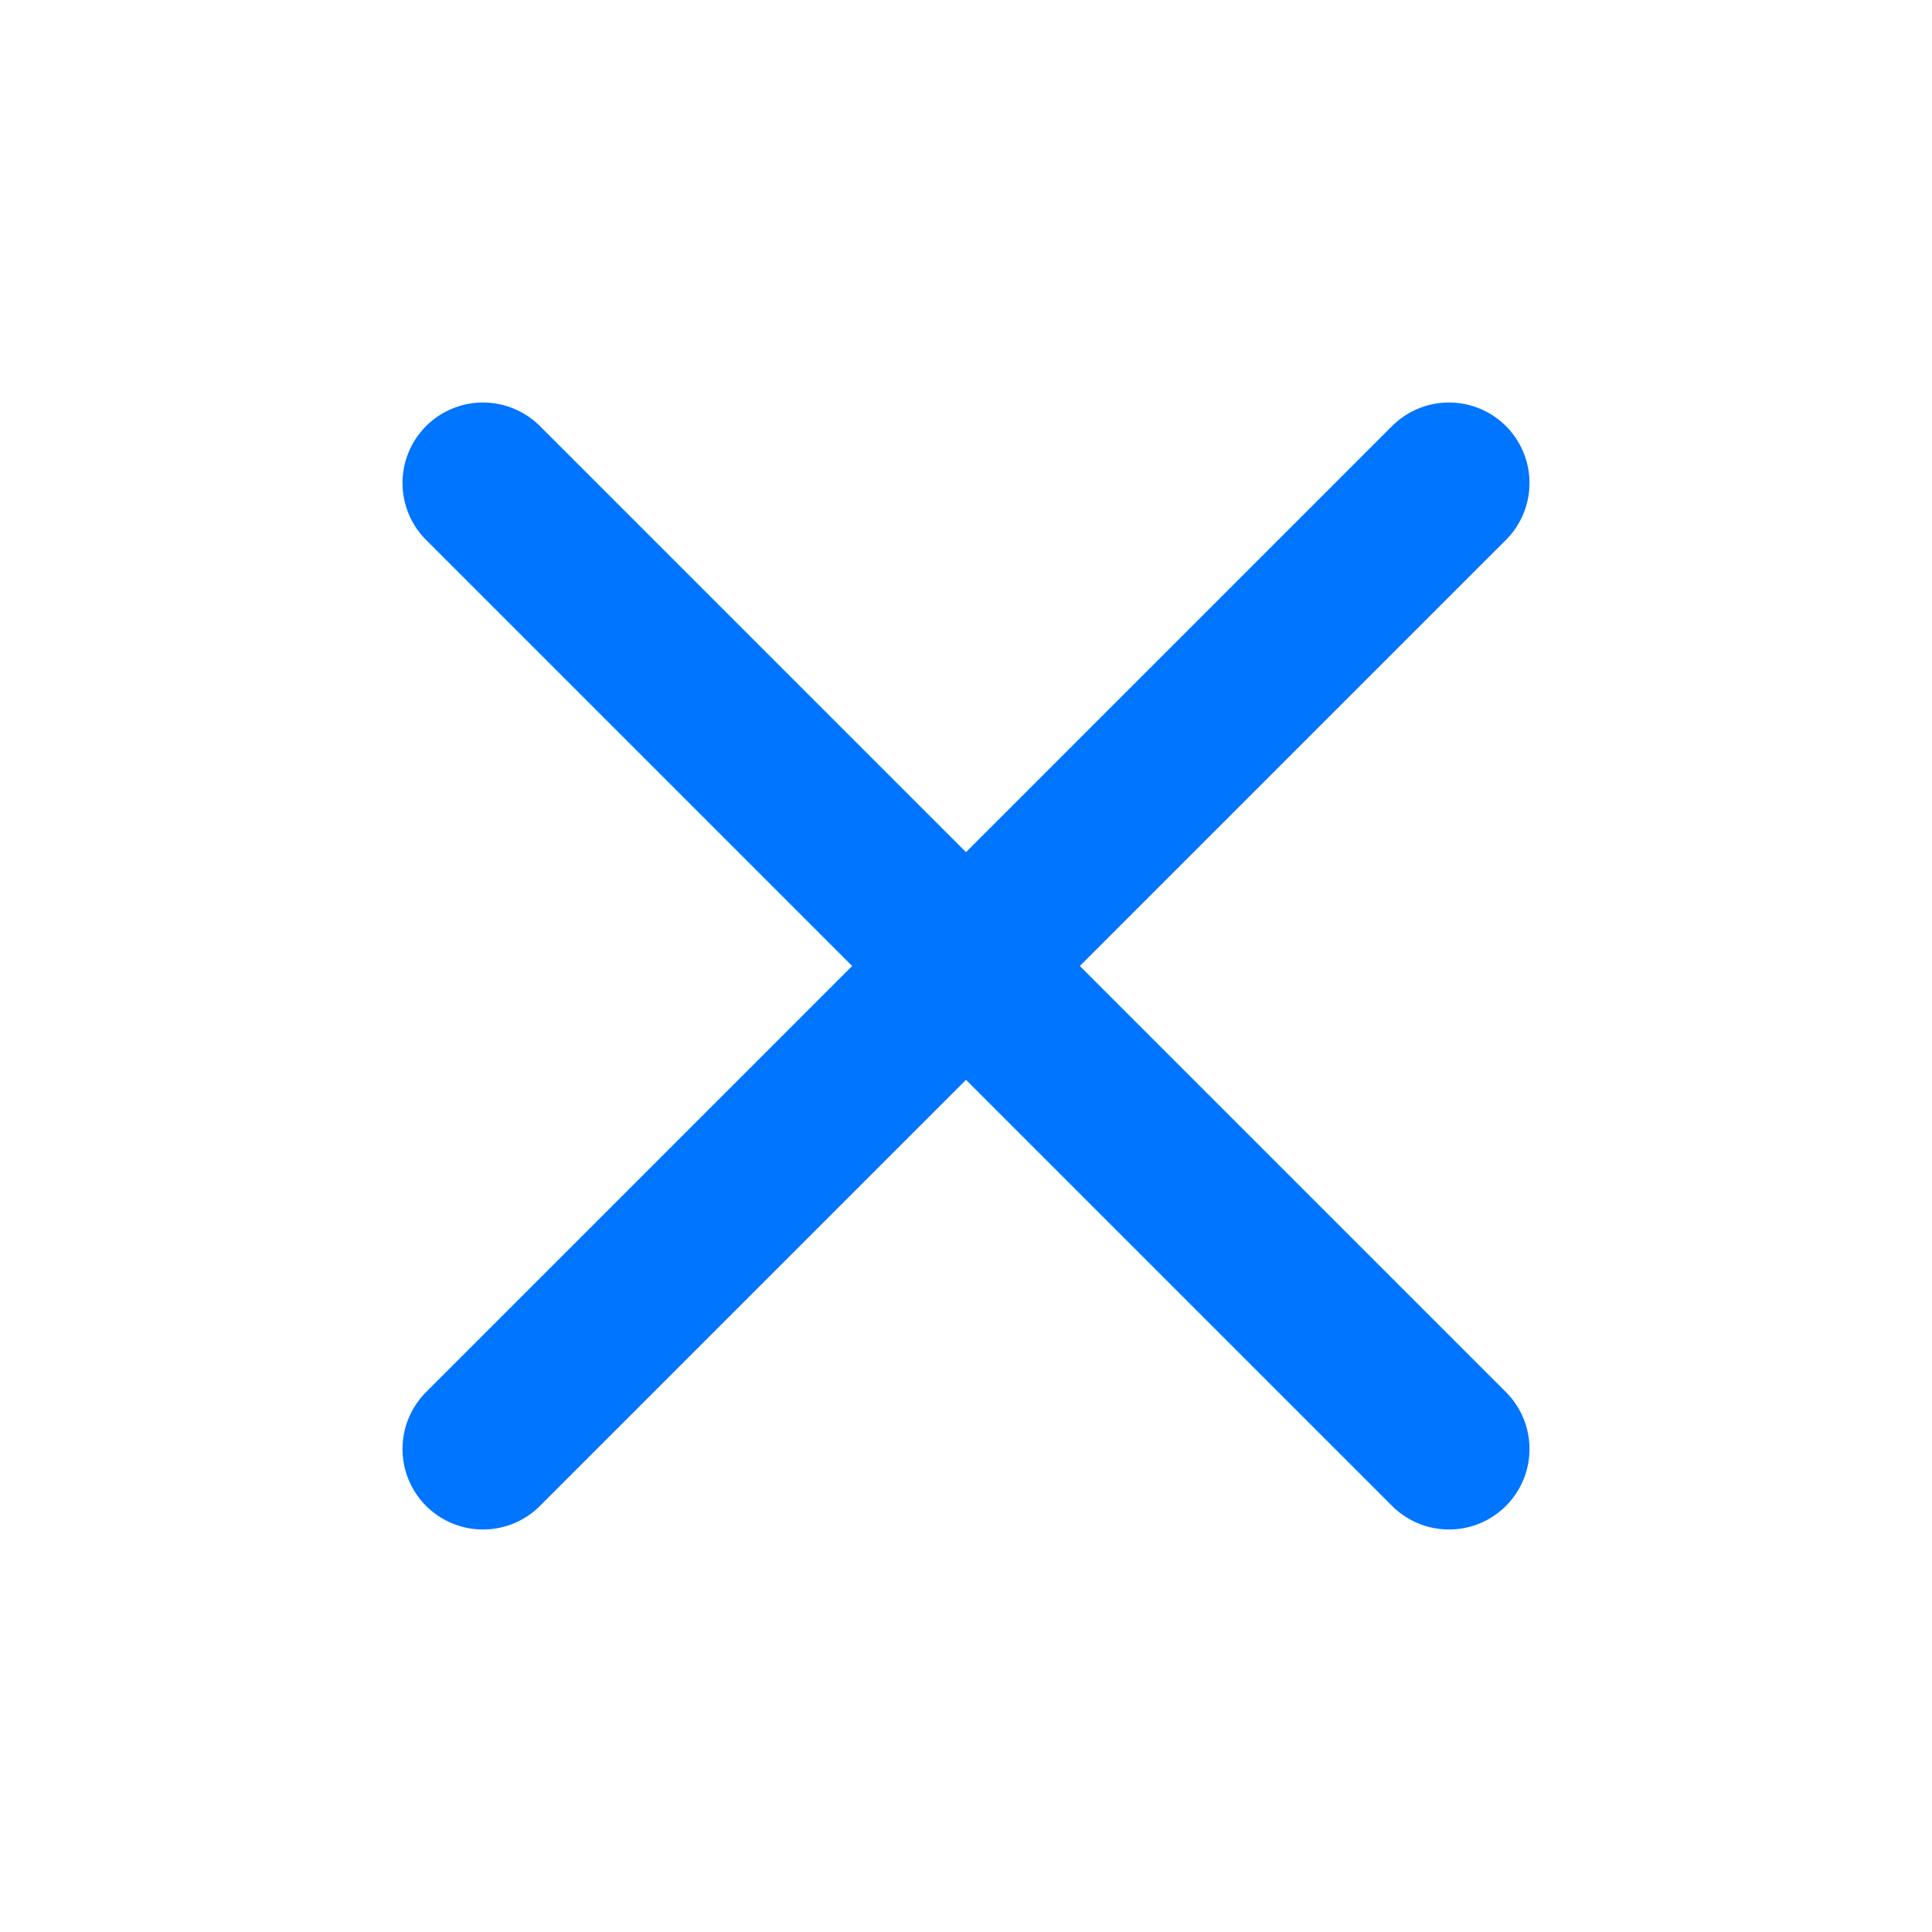
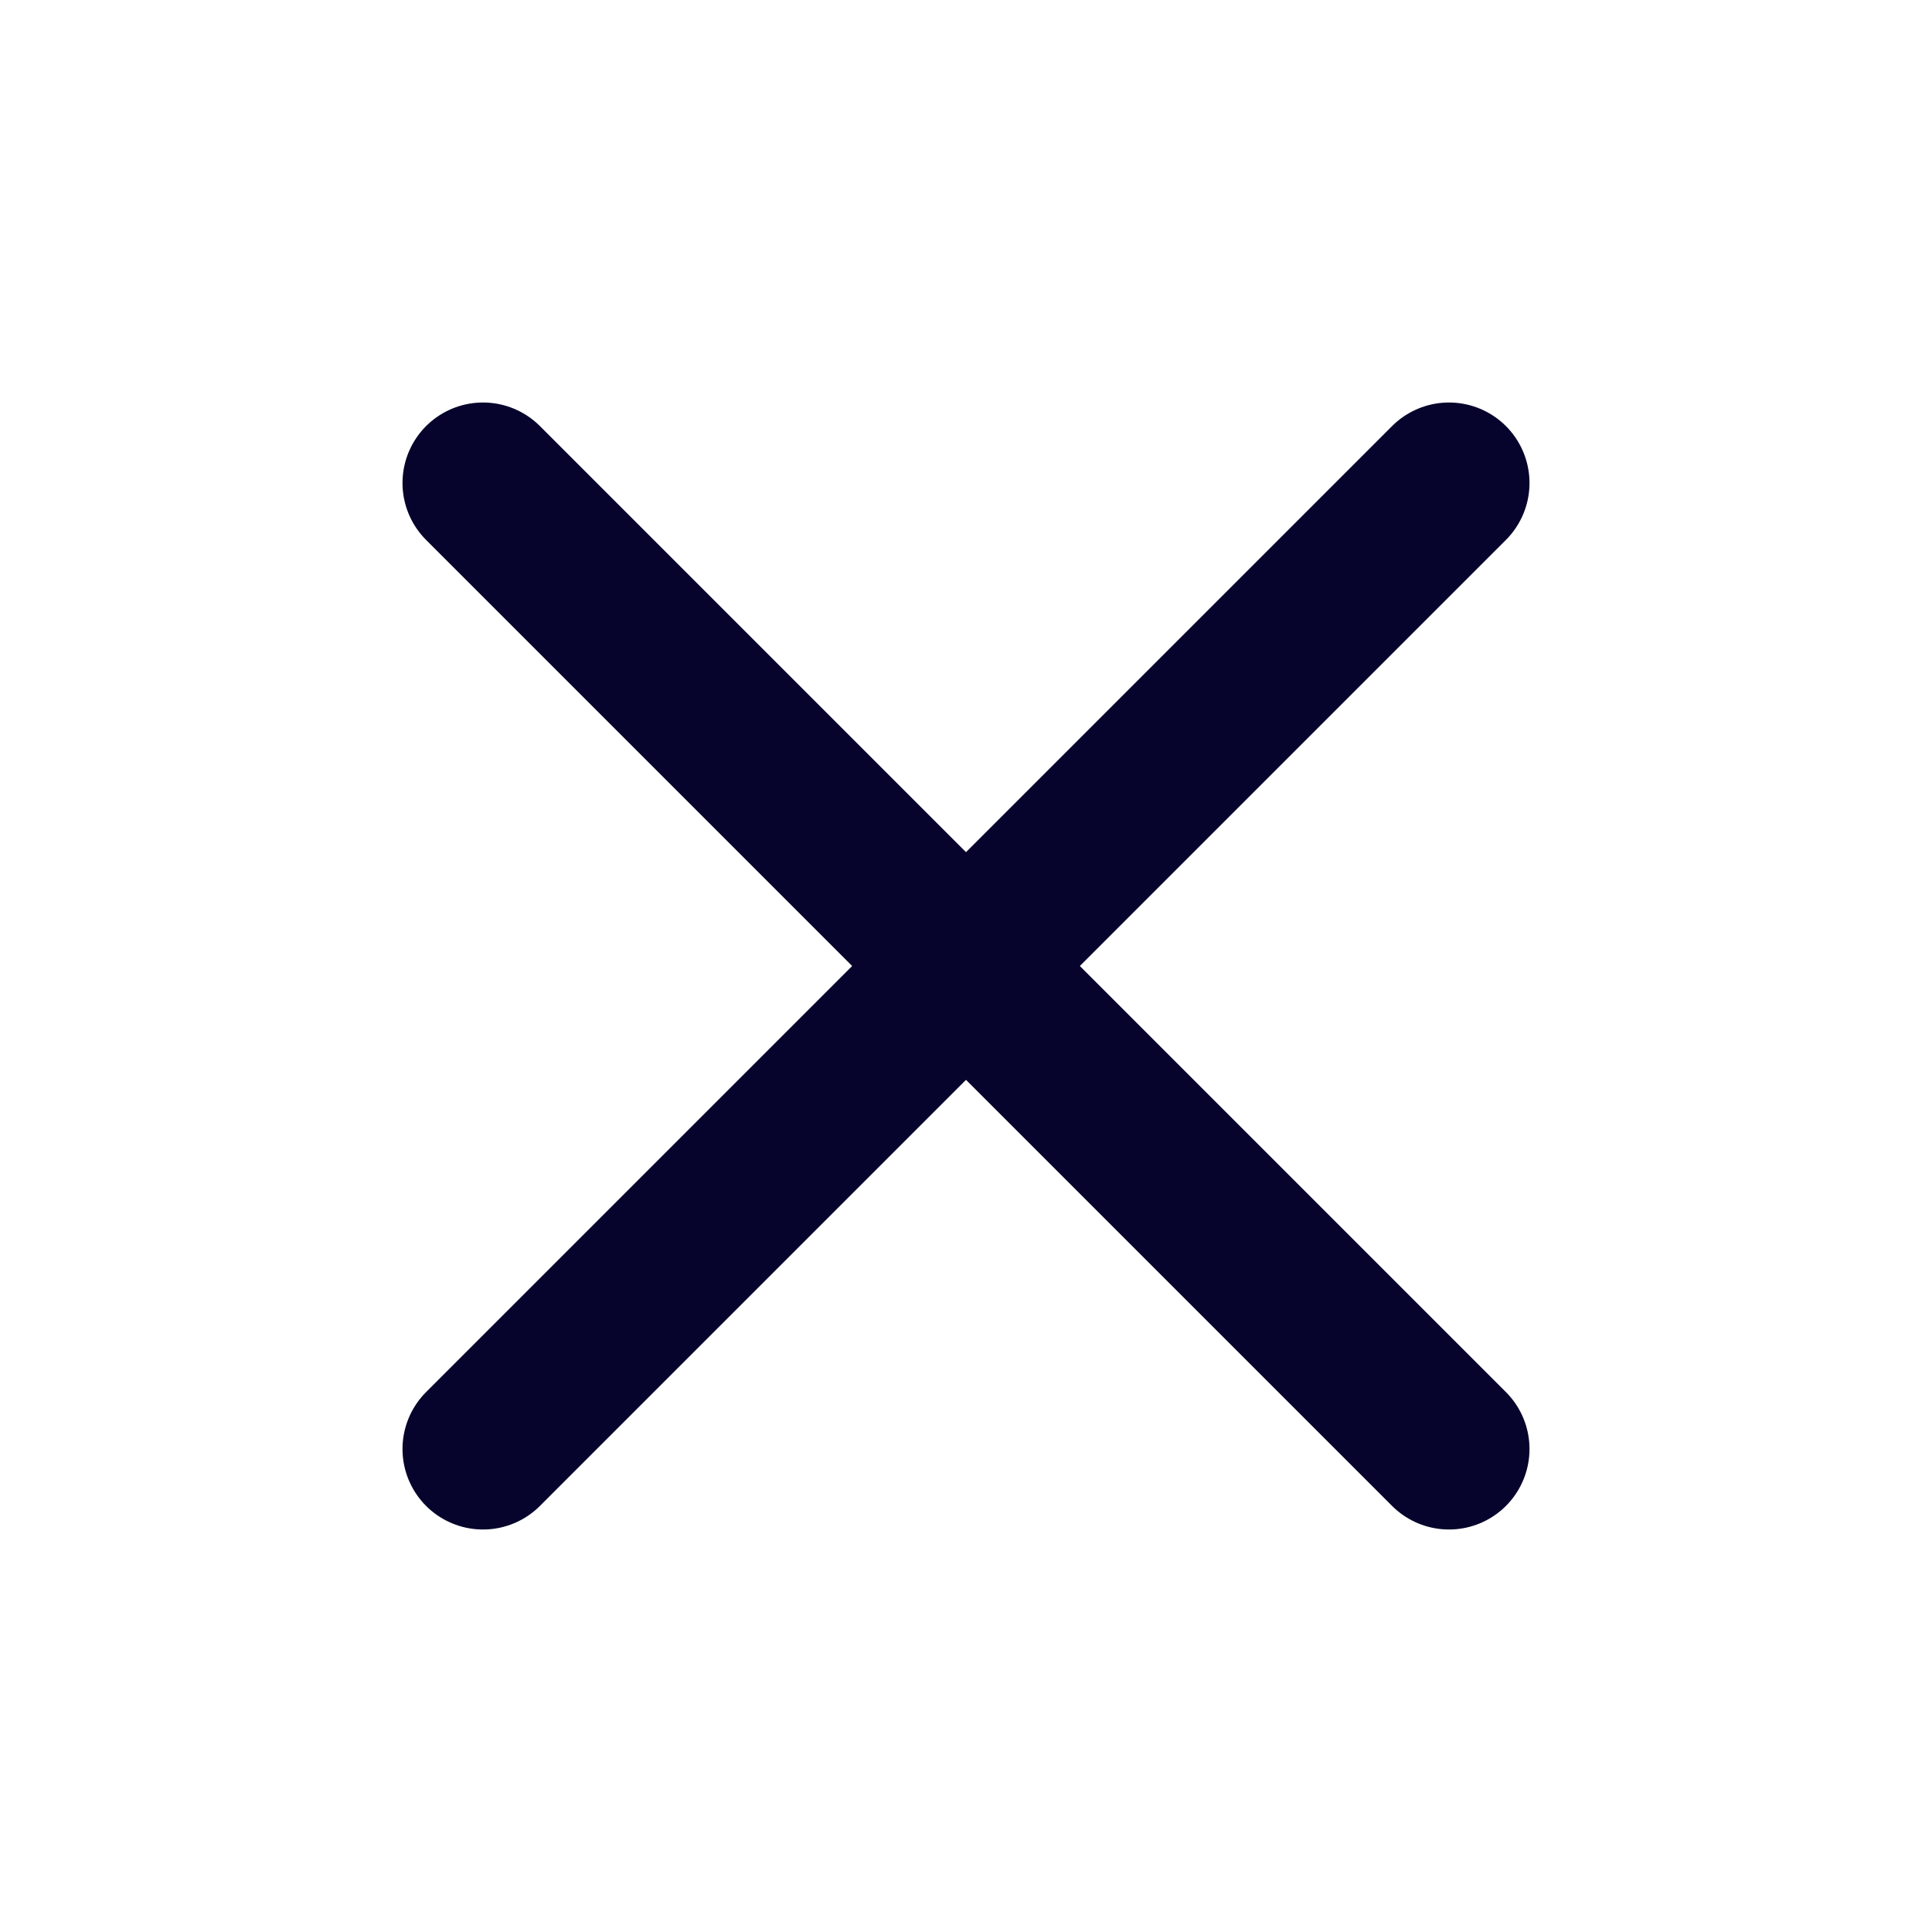
- <svg xmlns="http://www.w3.org/2000/svg" width="24" height="24" viewBox="0 0 24 24" fill="none" stroke="#0075FF" stroke-width="2" stroke-linecap="round" stroke-linejoin="round" class="feather feather-x">
+ <svg xmlns="http://www.w3.org/2000/svg" width="24" height="24" viewBox="0 0 24 24" fill="none" stroke="#06042C" stroke-width="2" stroke-linecap="round" stroke-linejoin="round" class="feather feather-x">
  <line x1="18" y1="6" x2="6" y2="18" />
  <line x1="6" y1="6" x2="18" y2="18" />
</svg>
